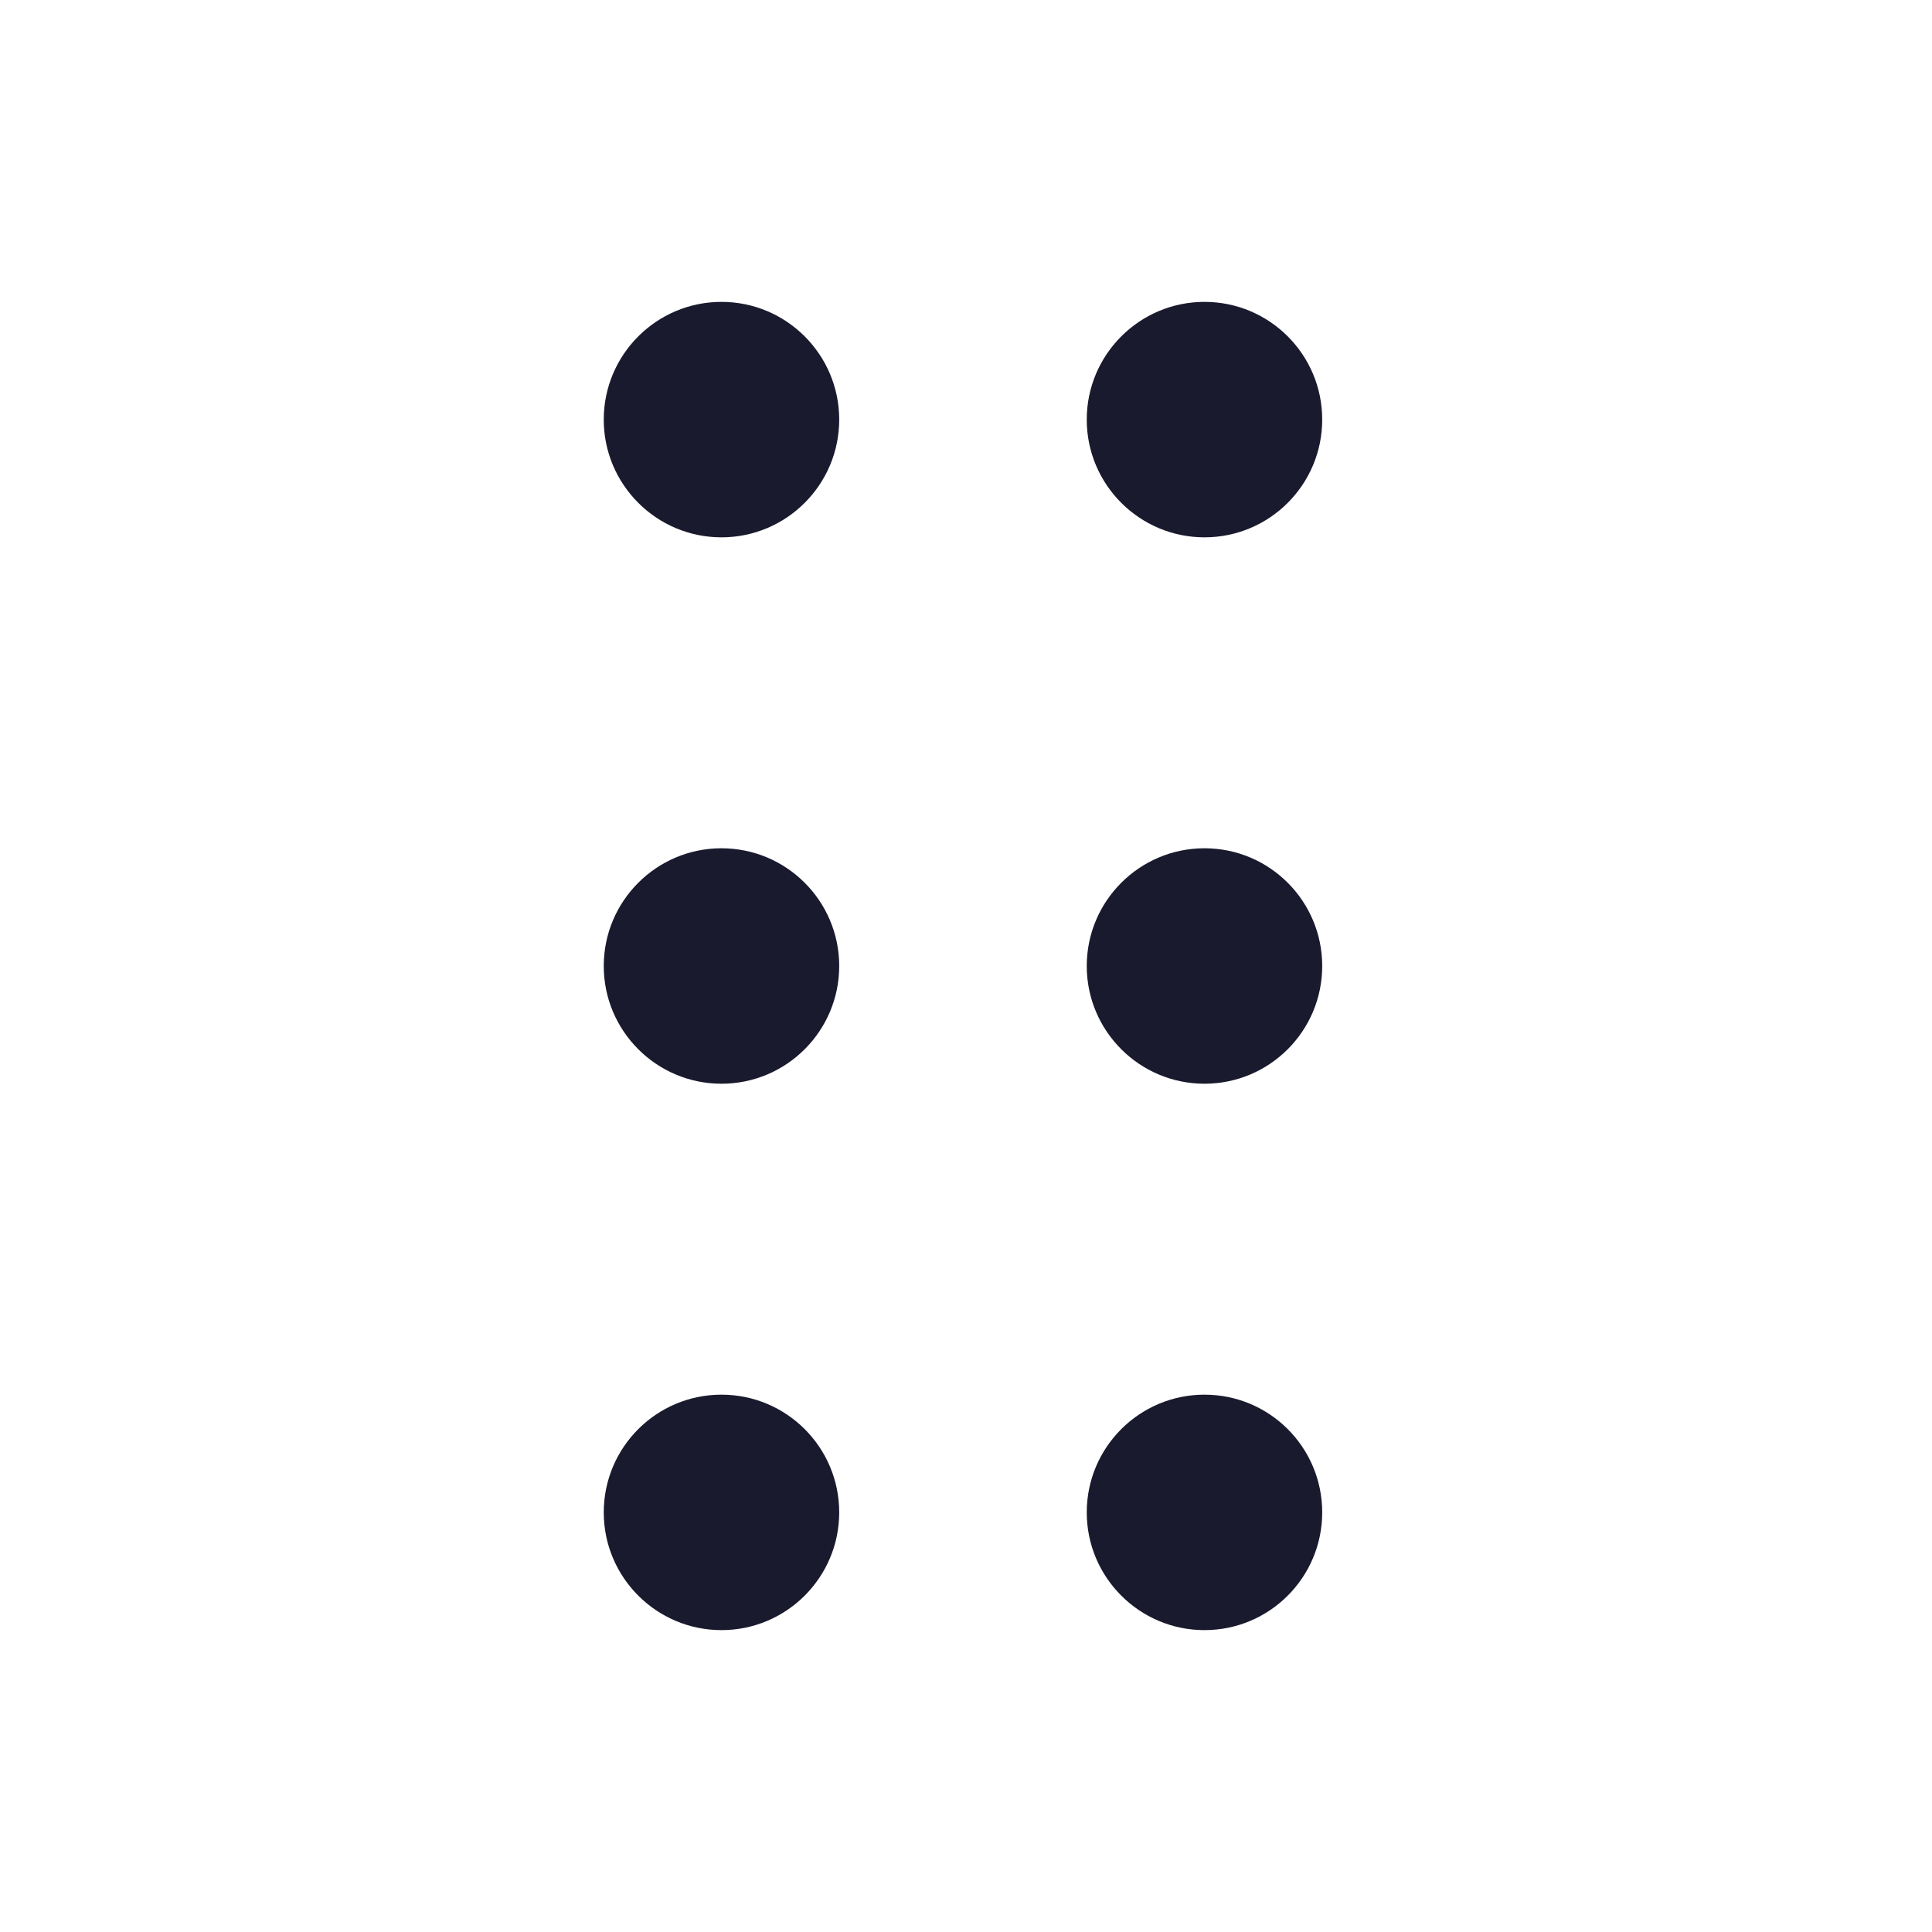
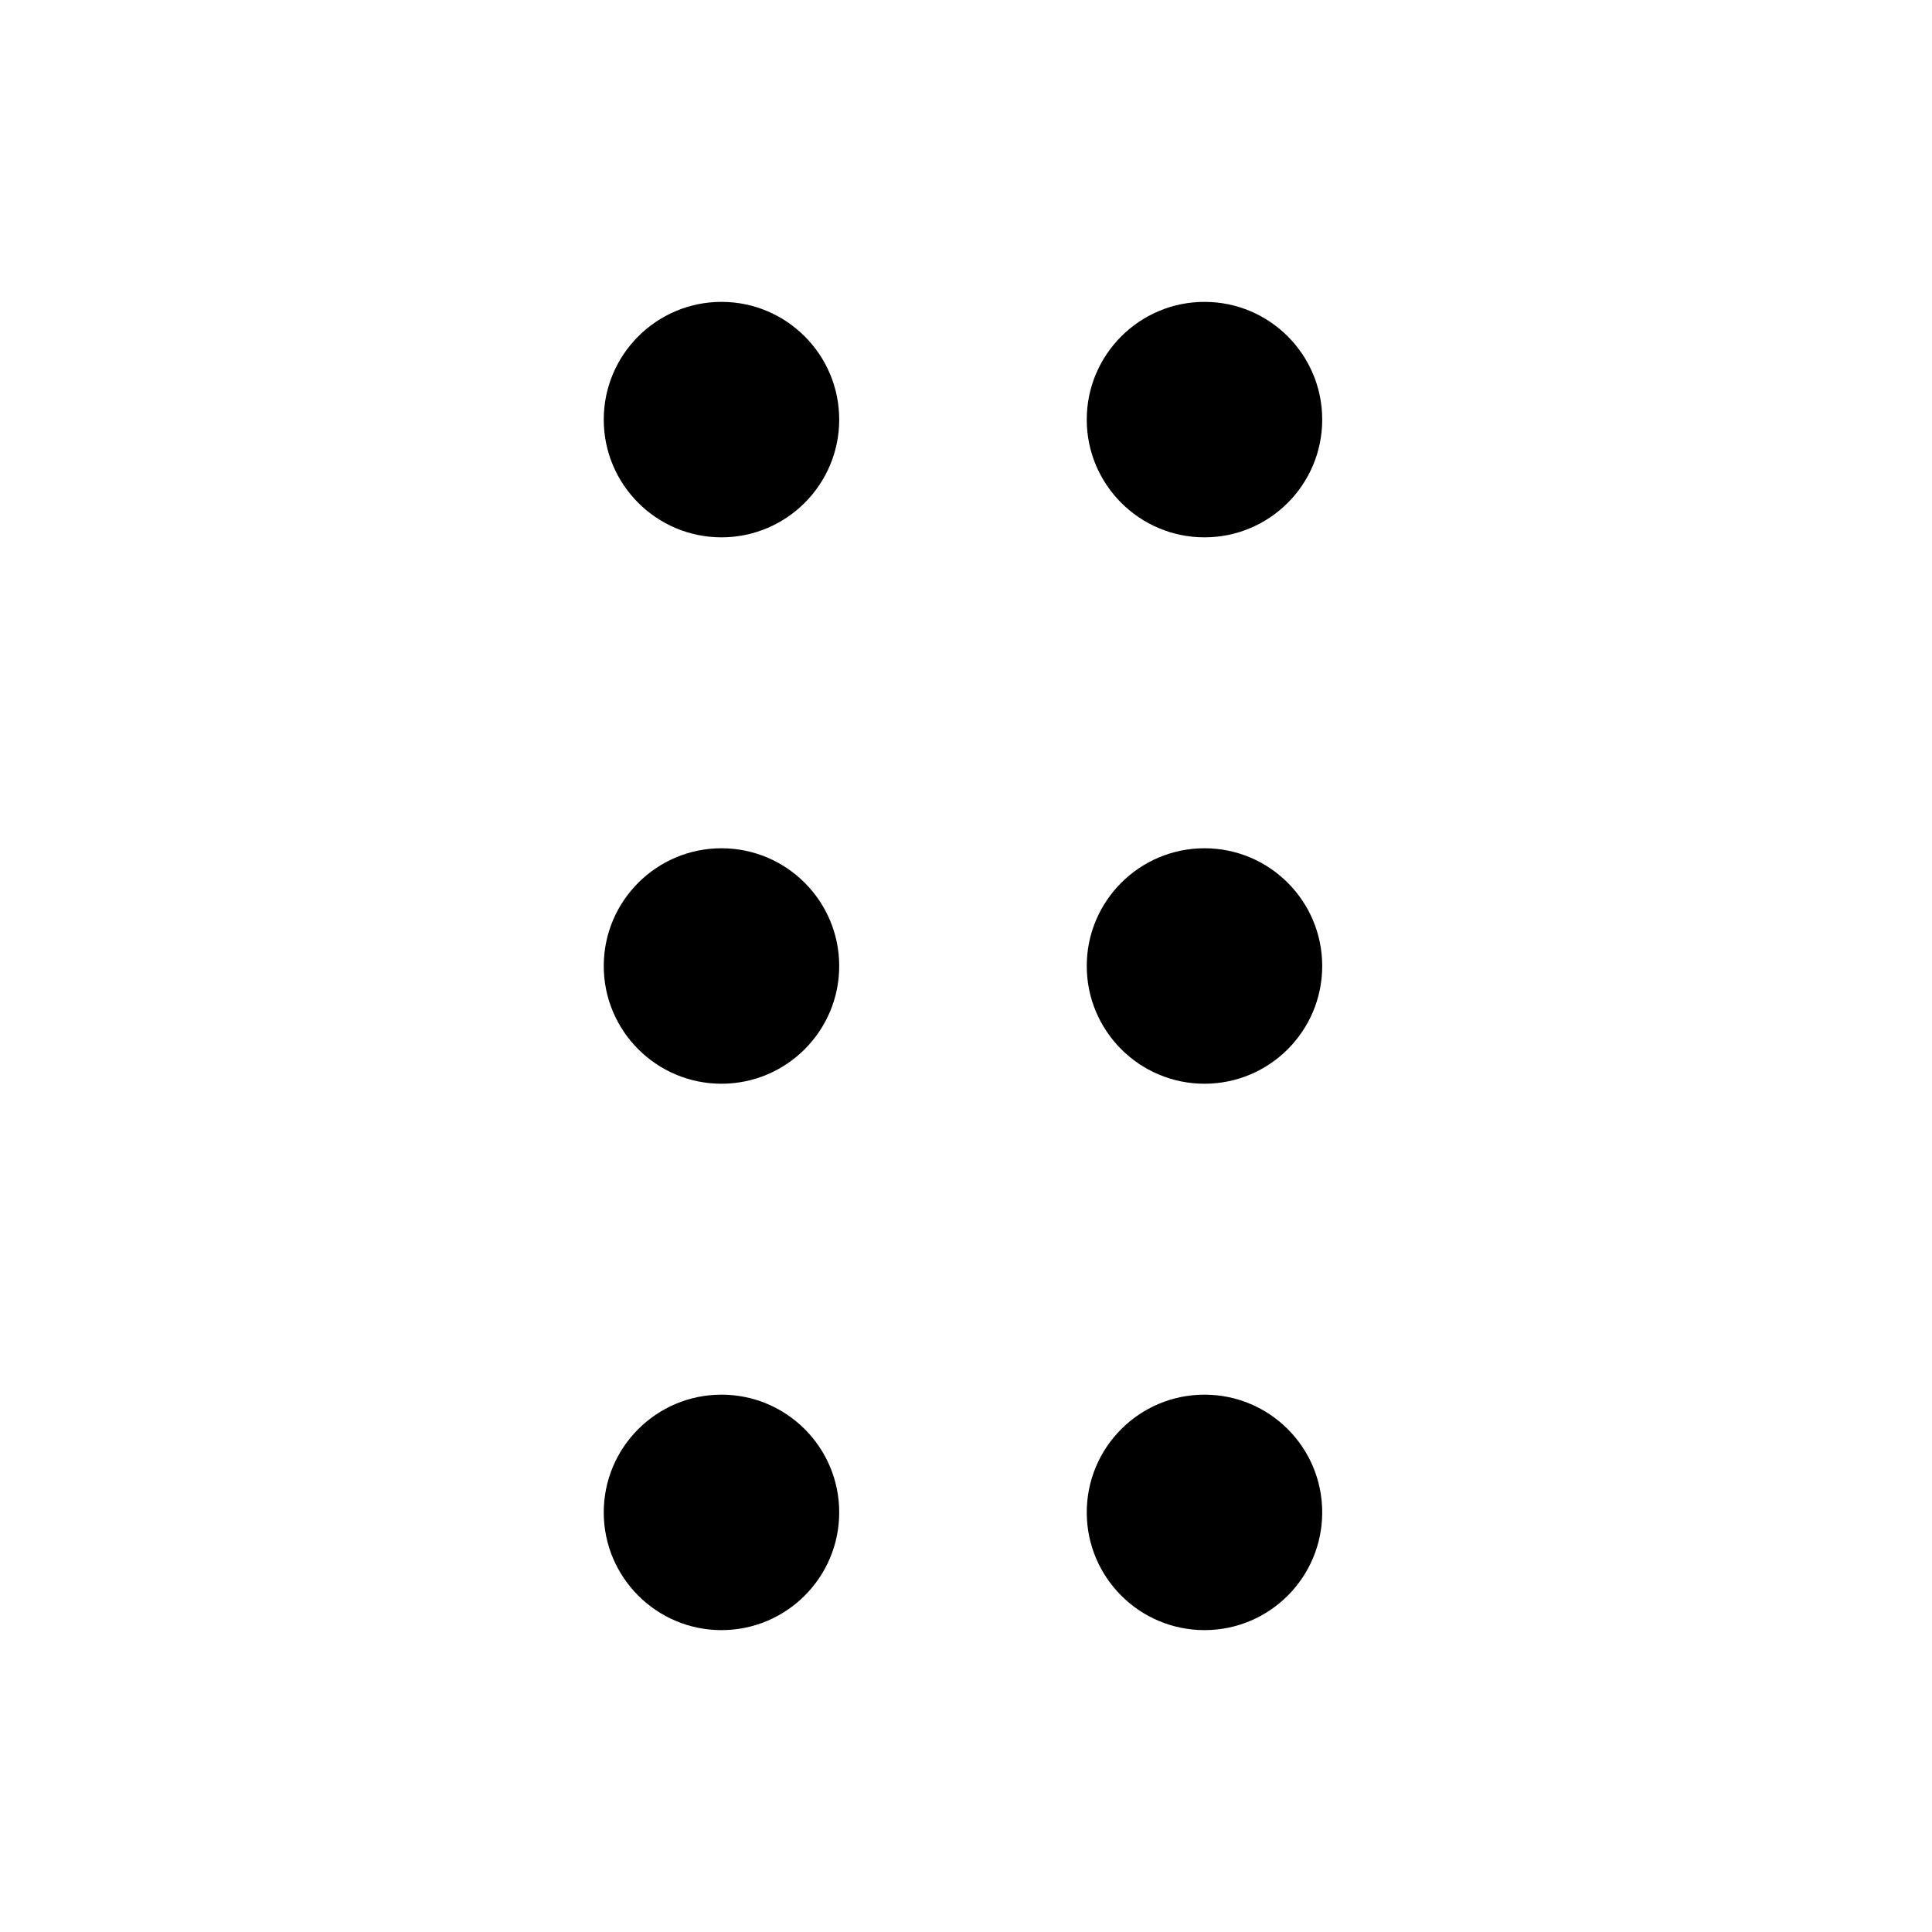
<svg xmlns="http://www.w3.org/2000/svg" width="16" height="16" viewBox="0 0 16 16" fill="none">
-   <path d="M5.975 8.975C6.513 8.975 6.95 8.538 6.95 8C6.95 7.462 6.513 7.025 5.975 7.025C5.437 7.025 5 7.462 5 8C5 8.538 5.437 8.975 5.975 8.975Z" fill="#1A1A2E" />
-   <path d="M5.975 4.45C6.513 4.45 6.95 4.013 6.95 3.475C6.95 2.937 6.513 2.5 5.975 2.5C5.437 2.5 5 2.937 5 3.475C5 4.013 5.437 4.45 5.975 4.45Z" fill="#1A1A2E" />
-   <path d="M5.975 13.5C6.513 13.5 6.95 13.063 6.95 12.525C6.95 11.986 6.513 11.55 5.975 11.55C5.437 11.55 5 11.986 5 12.525C5 13.063 5.437 13.5 5.975 13.5Z" fill="#1A1A2E" />
-   <path d="M9.975 8.975C10.514 8.975 10.95 8.538 10.95 8C10.95 7.462 10.514 7.025 9.975 7.025C9.437 7.025 9 7.462 9 8C9 8.538 9.437 8.975 9.975 8.975Z" fill="#1A1A2E" />
-   <path d="M9.975 4.45C10.514 4.45 10.95 4.013 10.95 3.475C10.95 2.937 10.514 2.5 9.975 2.5C9.437 2.5 9 2.937 9 3.475C9 4.013 9.437 4.45 9.975 4.45Z" fill="#1A1A2E" />
-   <path d="M9.975 13.5C10.514 13.5 10.95 13.063 10.95 12.525C10.95 11.986 10.514 11.55 9.975 11.55C9.437 11.55 9 11.986 9 12.525C9 13.063 9.437 13.5 9.975 13.5Z" fill="#1A1A2E" />
+   <path d="M5.975 8.975C6.513 8.975 6.95 8.538 6.95 8C6.95 7.462 6.513 7.025 5.975 7.025C5.437 7.025 5 7.462 5 8C5 8.538 5.437 8.975 5.975 8.975Z" fill="currentColor" />
+   <path d="M5.975 4.45C6.513 4.45 6.95 4.013 6.95 3.475C6.95 2.937 6.513 2.5 5.975 2.5C5.437 2.5 5 2.937 5 3.475C5 4.013 5.437 4.45 5.975 4.45Z" fill="currentColor" />
+   <path d="M5.975 13.5C6.513 13.5 6.95 13.063 6.95 12.525C6.95 11.986 6.513 11.55 5.975 11.55C5.437 11.55 5 11.986 5 12.525C5 13.063 5.437 13.5 5.975 13.5Z" fill="currentColor" />
+   <path d="M9.975 8.975C10.514 8.975 10.95 8.538 10.95 8C10.95 7.462 10.514 7.025 9.975 7.025C9.437 7.025 9 7.462 9 8C9 8.538 9.437 8.975 9.975 8.975Z" fill="currentColor" />
+   <path d="M9.975 4.45C10.514 4.45 10.95 4.013 10.95 3.475C10.95 2.937 10.514 2.5 9.975 2.5C9.437 2.5 9 2.937 9 3.475C9 4.013 9.437 4.45 9.975 4.45Z" fill="currentColor" />
+   <path d="M9.975 13.5C10.514 13.5 10.95 13.063 10.95 12.525C10.95 11.986 10.514 11.55 9.975 11.55C9.437 11.55 9 11.986 9 12.525C9 13.063 9.437 13.5 9.975 13.5Z" fill="currentColor" />
</svg>
